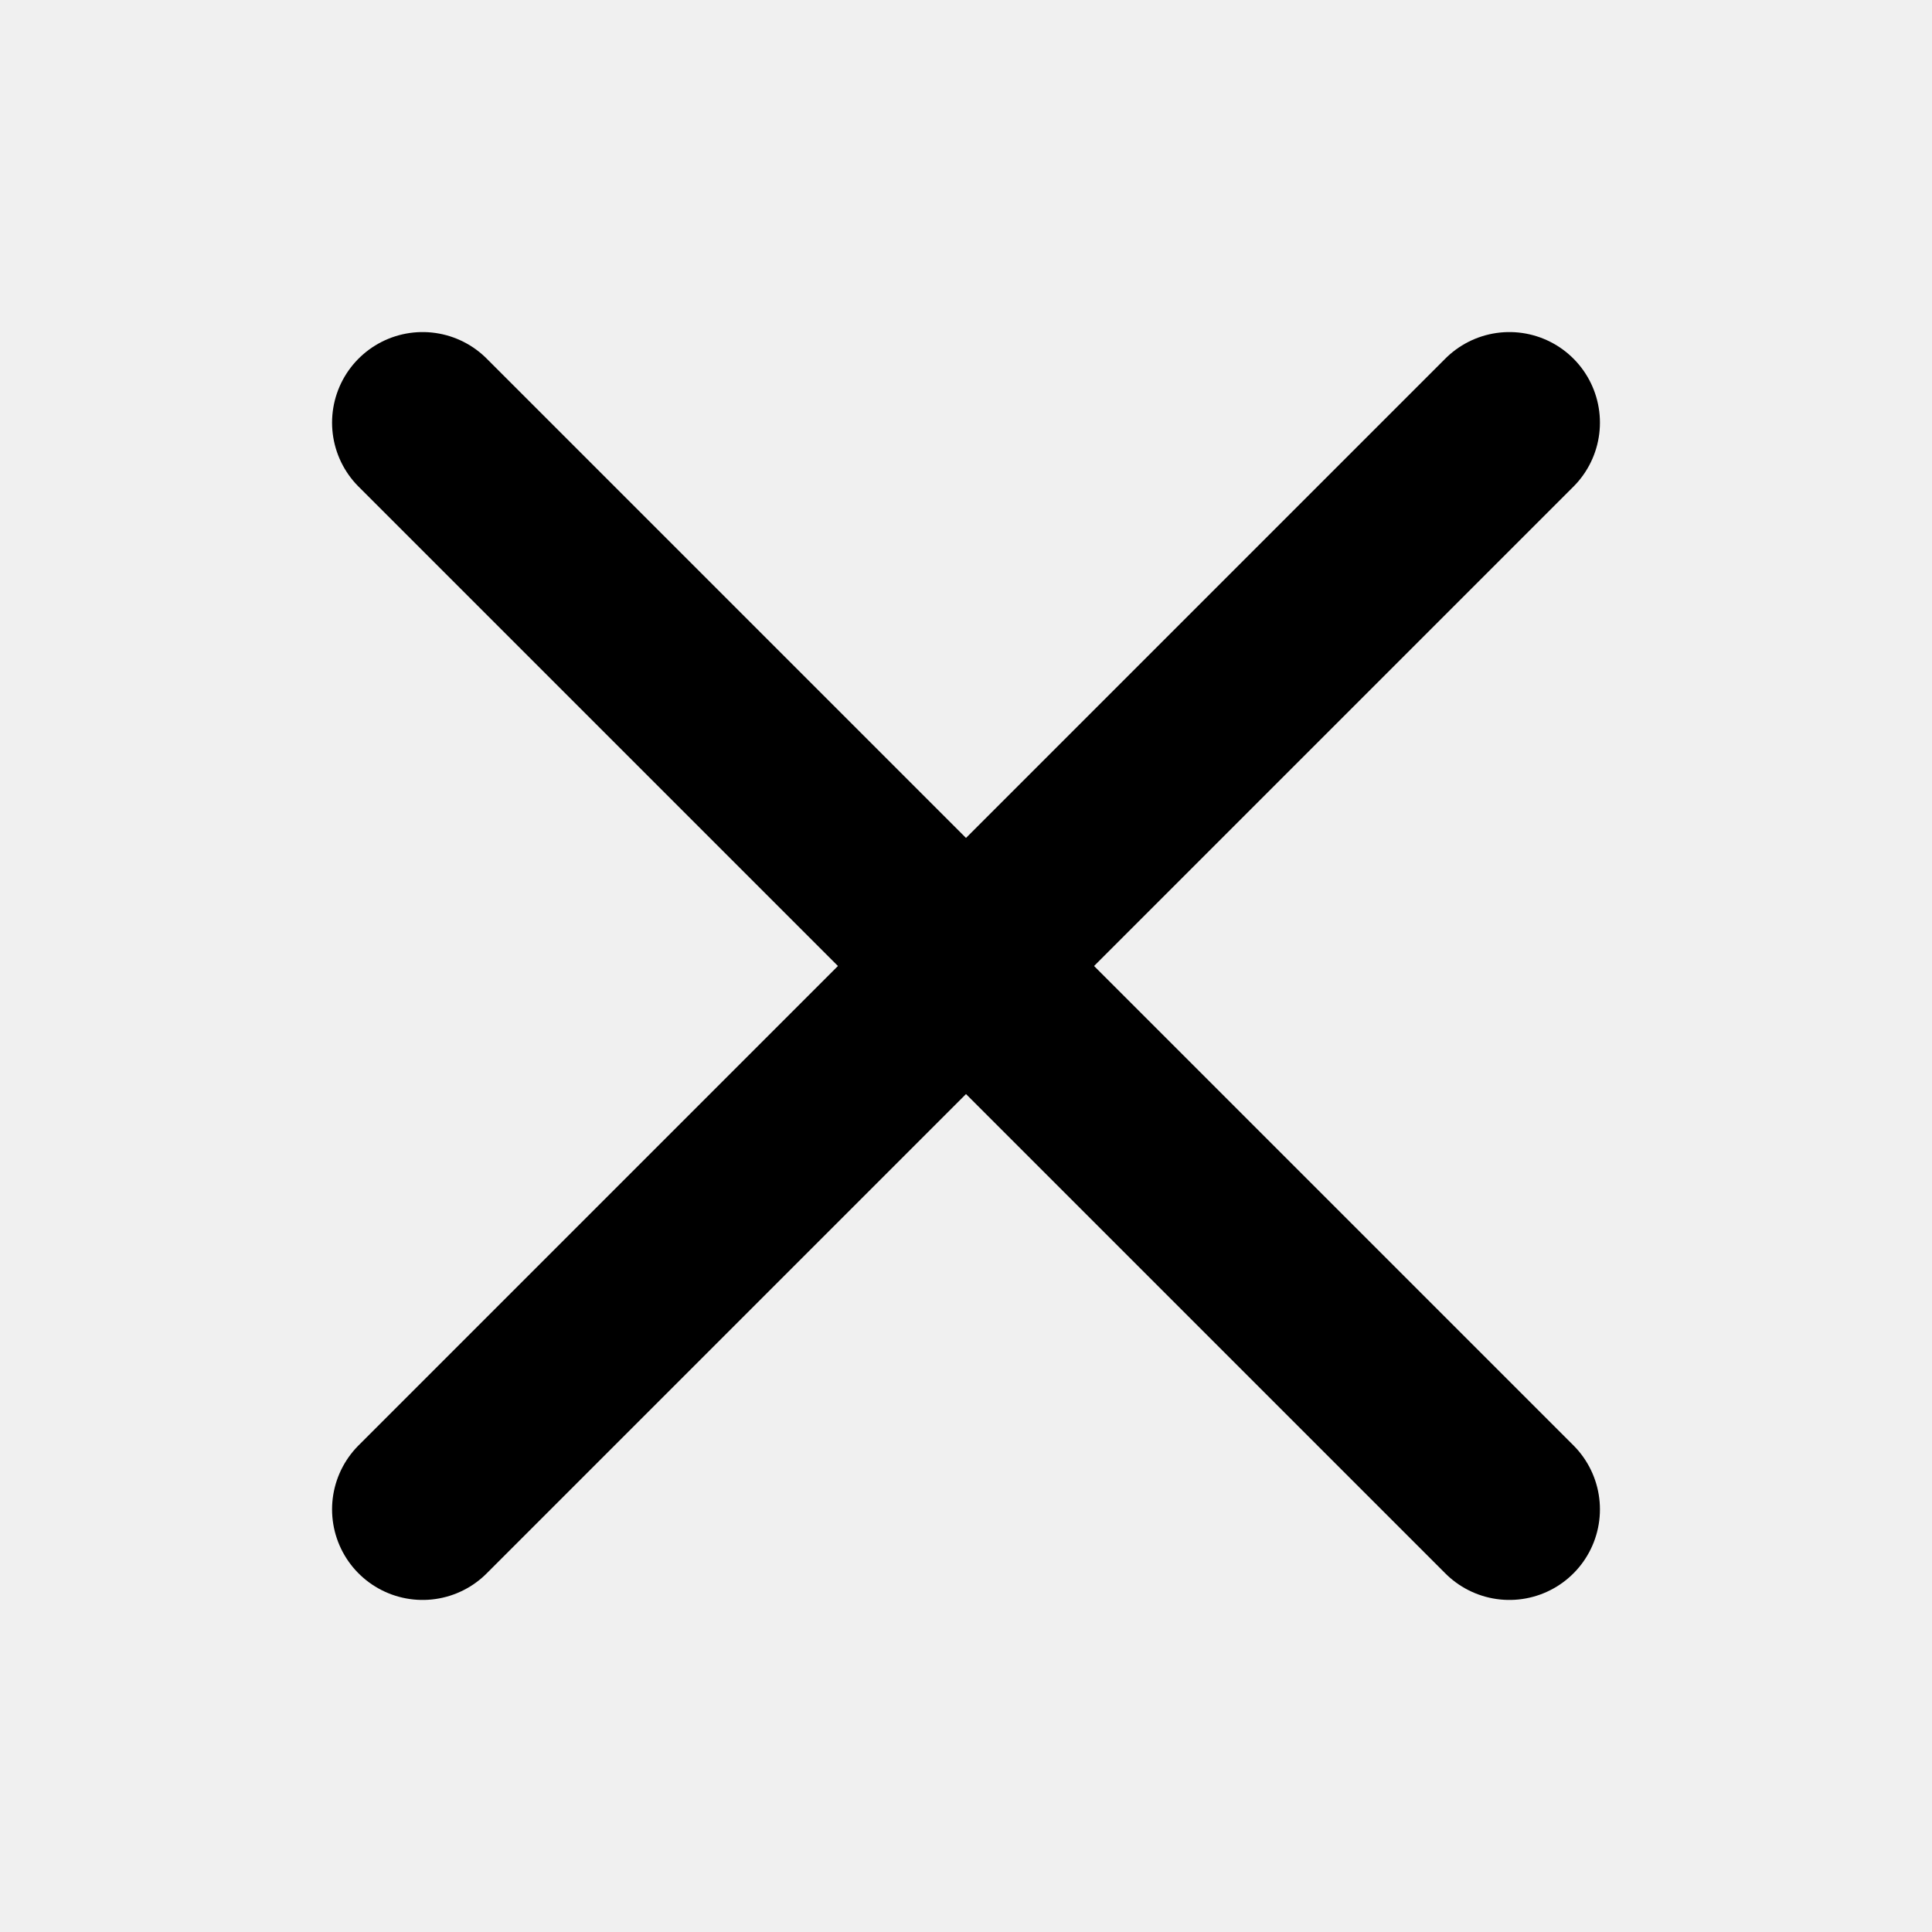
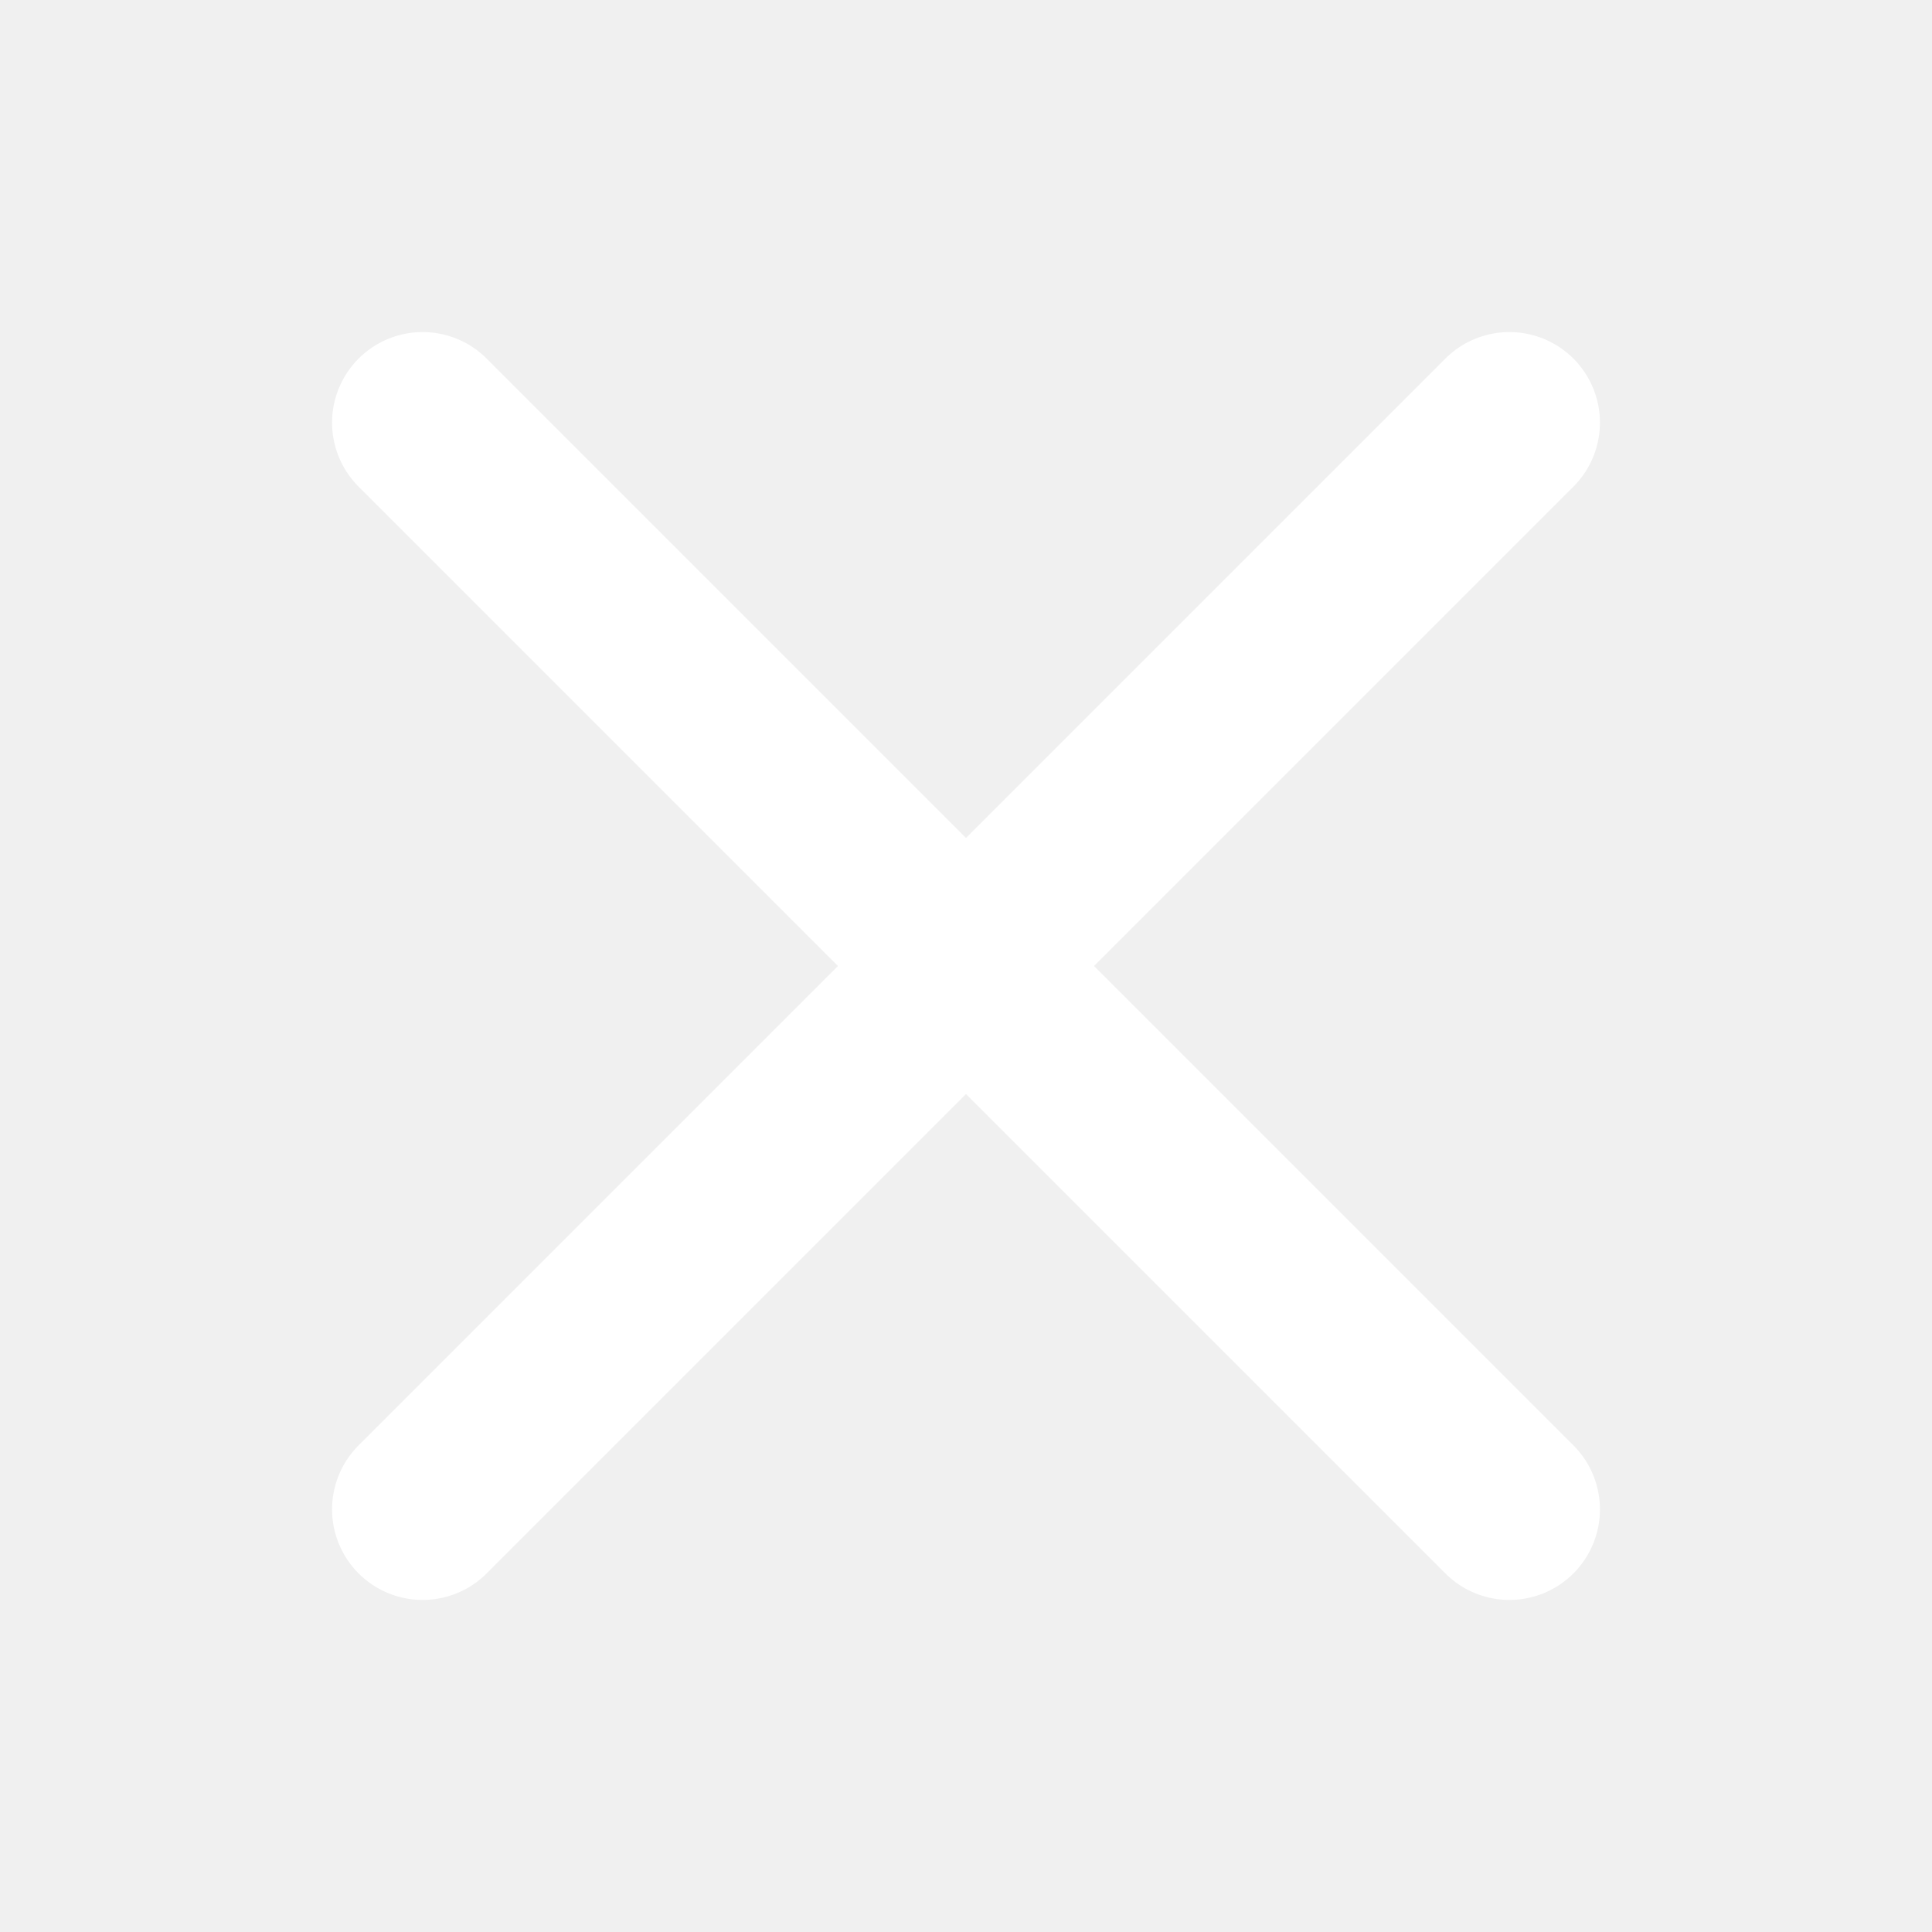
- <svg xmlns="http://www.w3.org/2000/svg" width="192" height="192" fill="#000000" viewBox="0 0 256 256">
+ <svg xmlns="http://www.w3.org/2000/svg" width="192" height="192" fill="#ffffff" viewBox="0 0 256 256">
  <rect width="256" height="256" fill="none" />
-   <line x1="200" y1="56" x2="56" y2="200" fill="none" stroke="#000000" stroke-linecap="round" stroke-linejoin="round" stroke-width="24" />
-   <line x1="200" y1="200" x2="56" y2="56" fill="none" stroke="#000000" stroke-linecap="round" stroke-linejoin="round" stroke-width="24" />
+   <line x1="200" y1="56" x2="56" y2="200" fill="none" stroke="#ffffff" stroke-linecap="round" stroke-linejoin="round" stroke-width="24" />
+   <line x1="200" y1="200" x2="56" y2="56" fill="none" stroke="#ffffff" stroke-linecap="round" stroke-linejoin="round" stroke-width="24" />
</svg>
